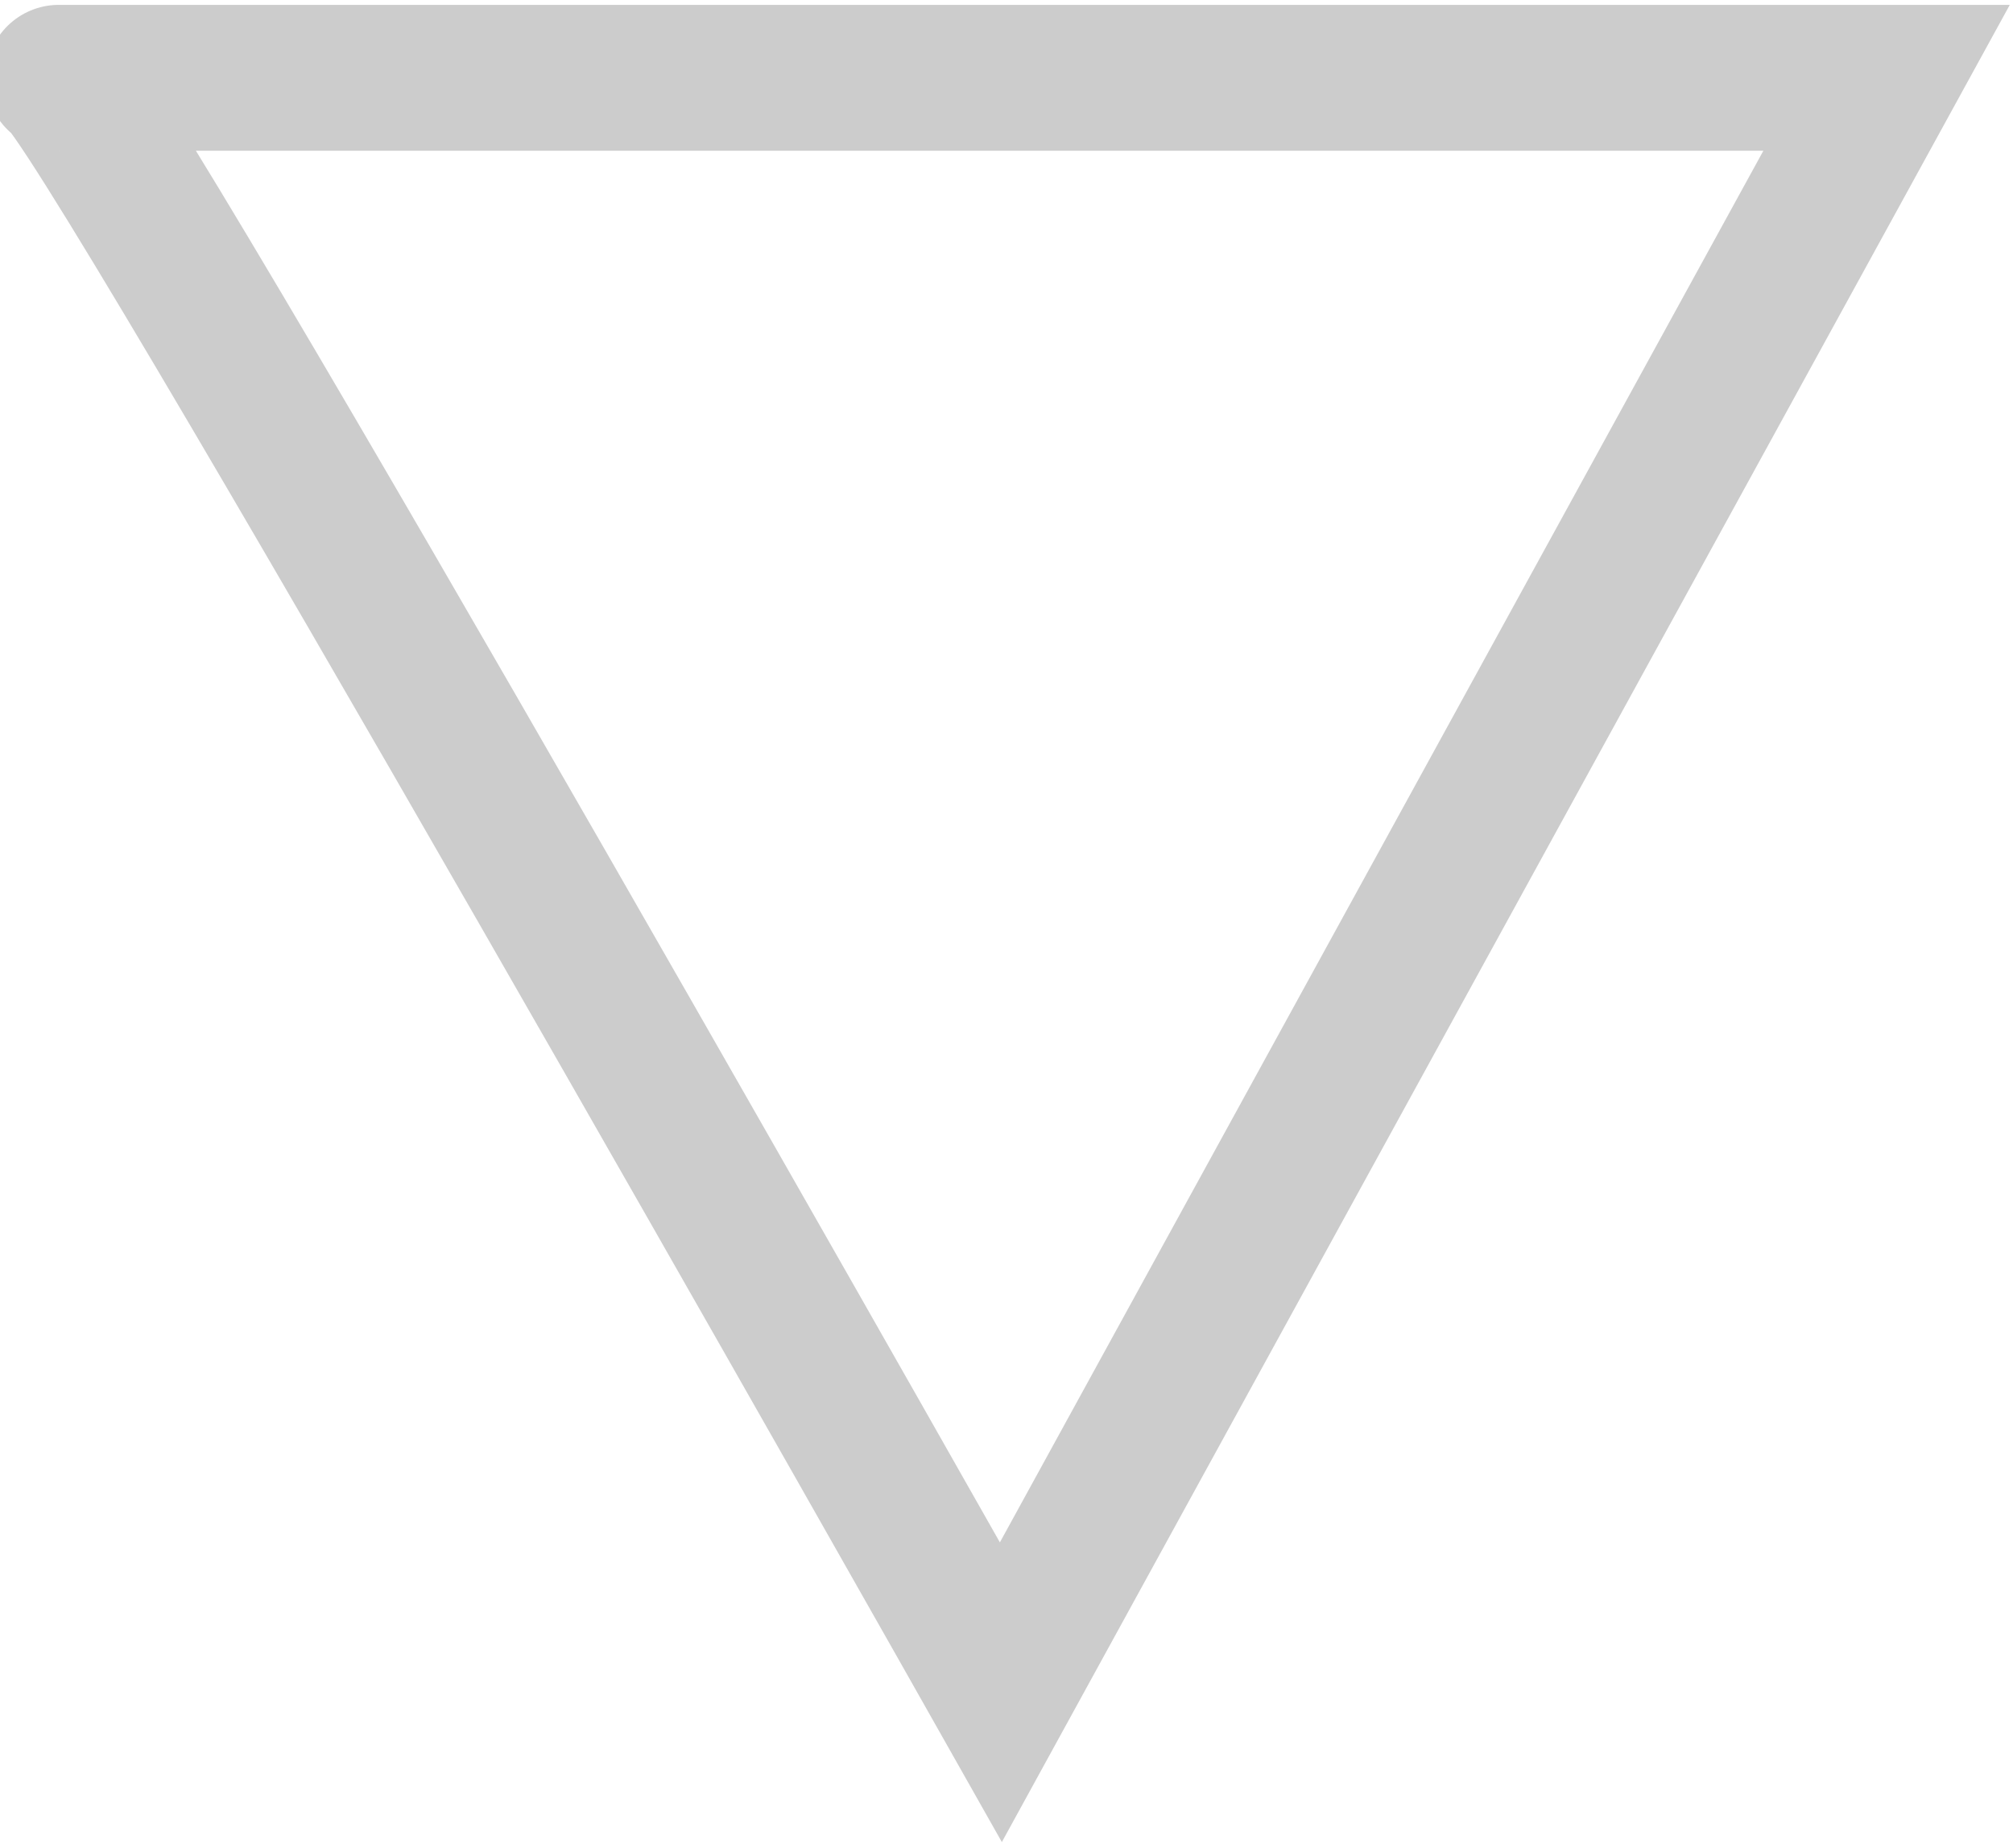
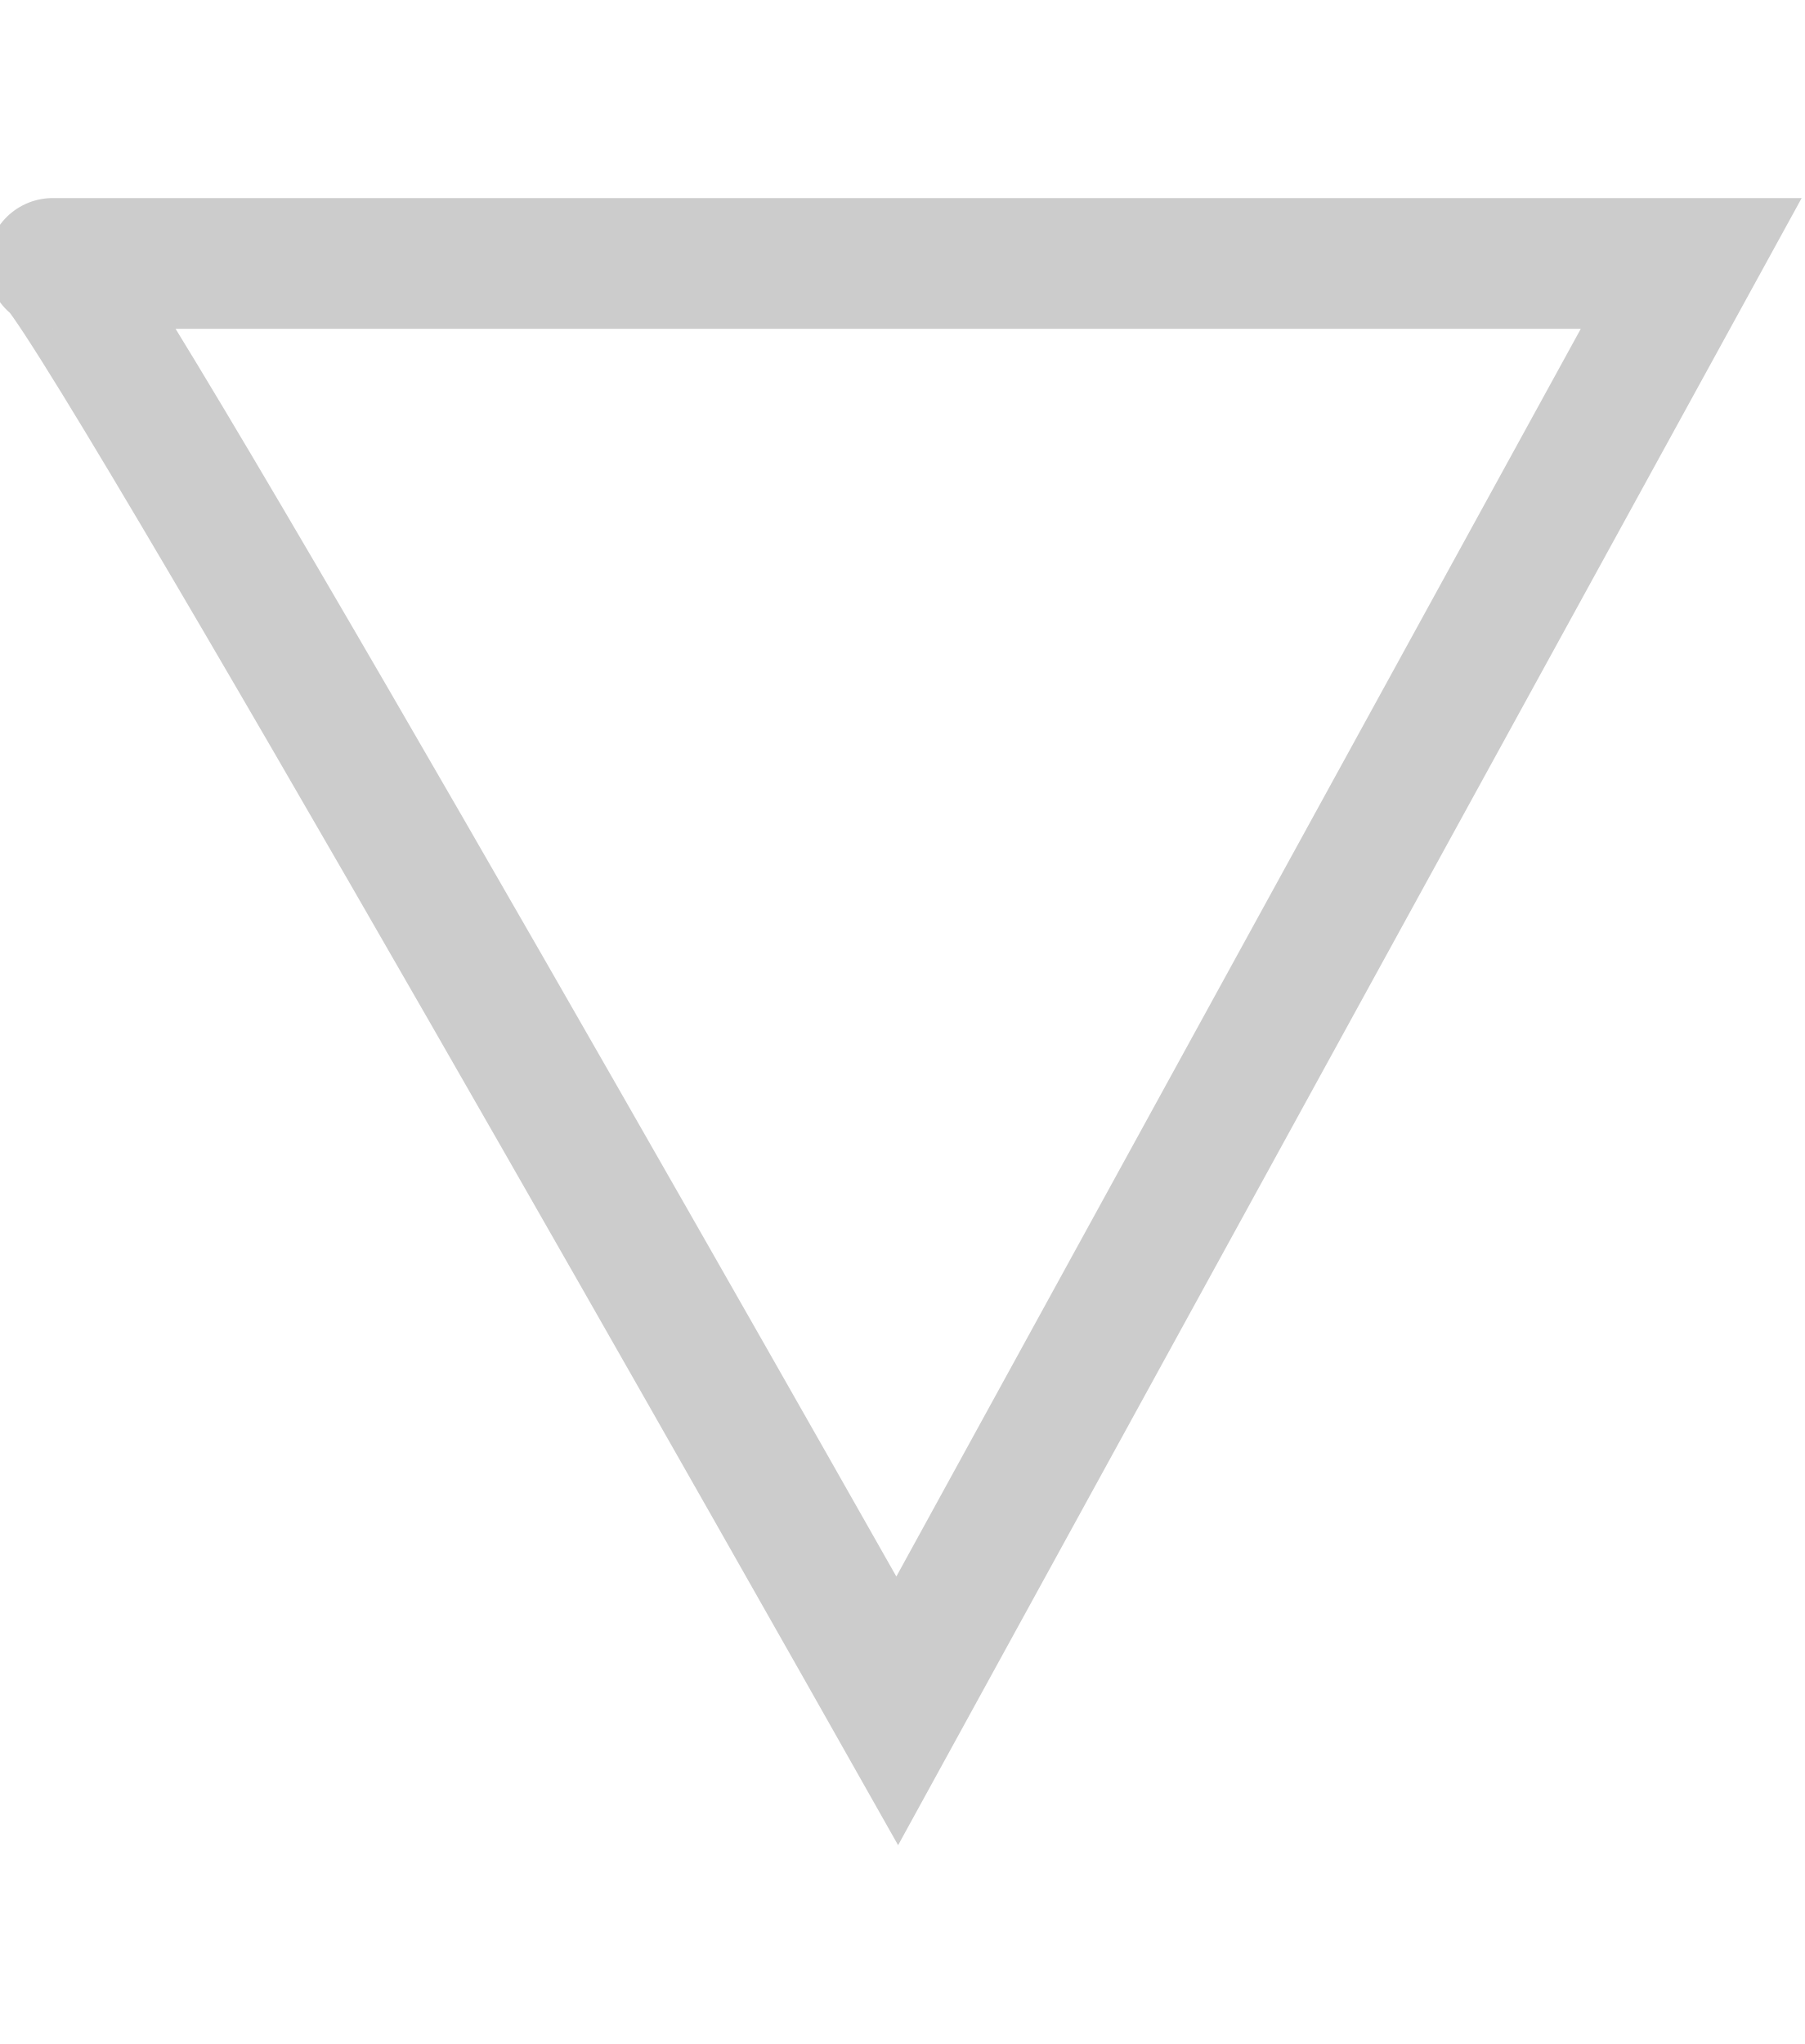
- <svg xmlns="http://www.w3.org/2000/svg" width="207" height="190" viewBox="0 0 207 190" fill="none">
+ <svg xmlns="http://www.w3.org/2000/svg" width="166" height="188" viewBox="0 0 207 190" fill="none">
  <path id="Path" opacity="0.2" fill-rule="evenodd" clip-rule="evenodd" d="M194 8C194 8 2.984 8 6.048 8C9.113 8 102.925 174 102.925 174L194 8Z" stroke="black" stroke-width="15" />
</svg>
